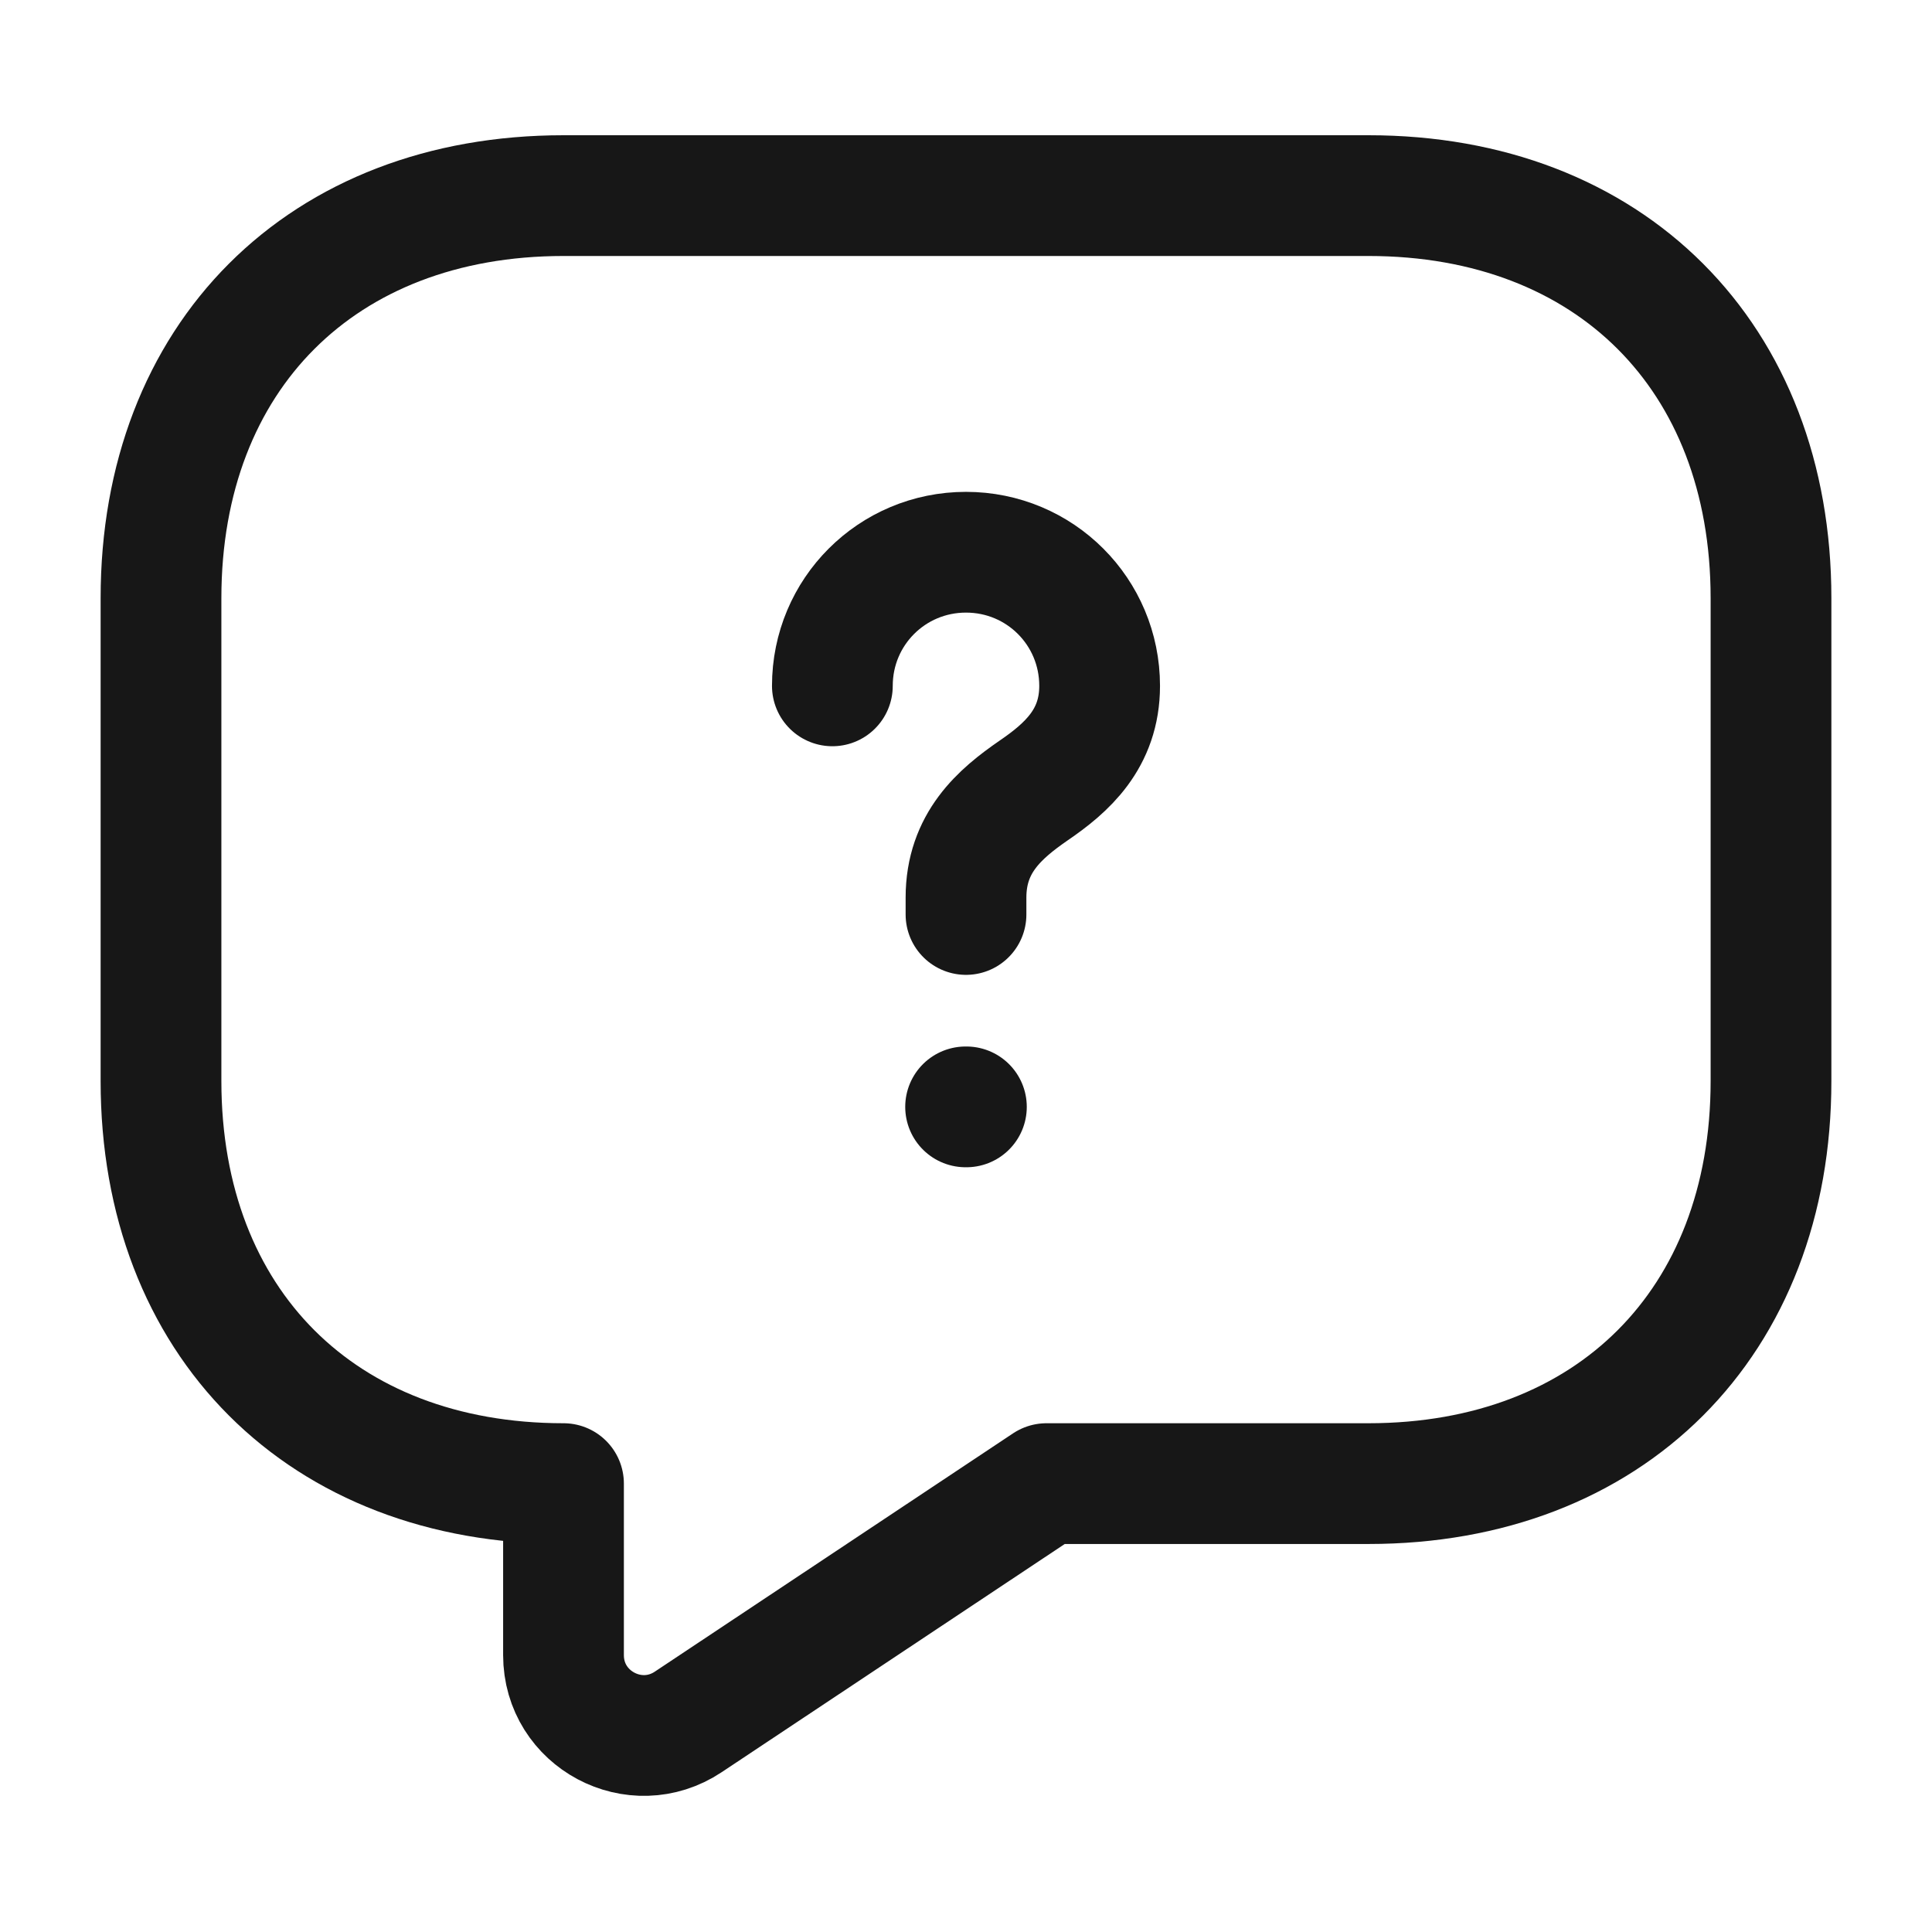
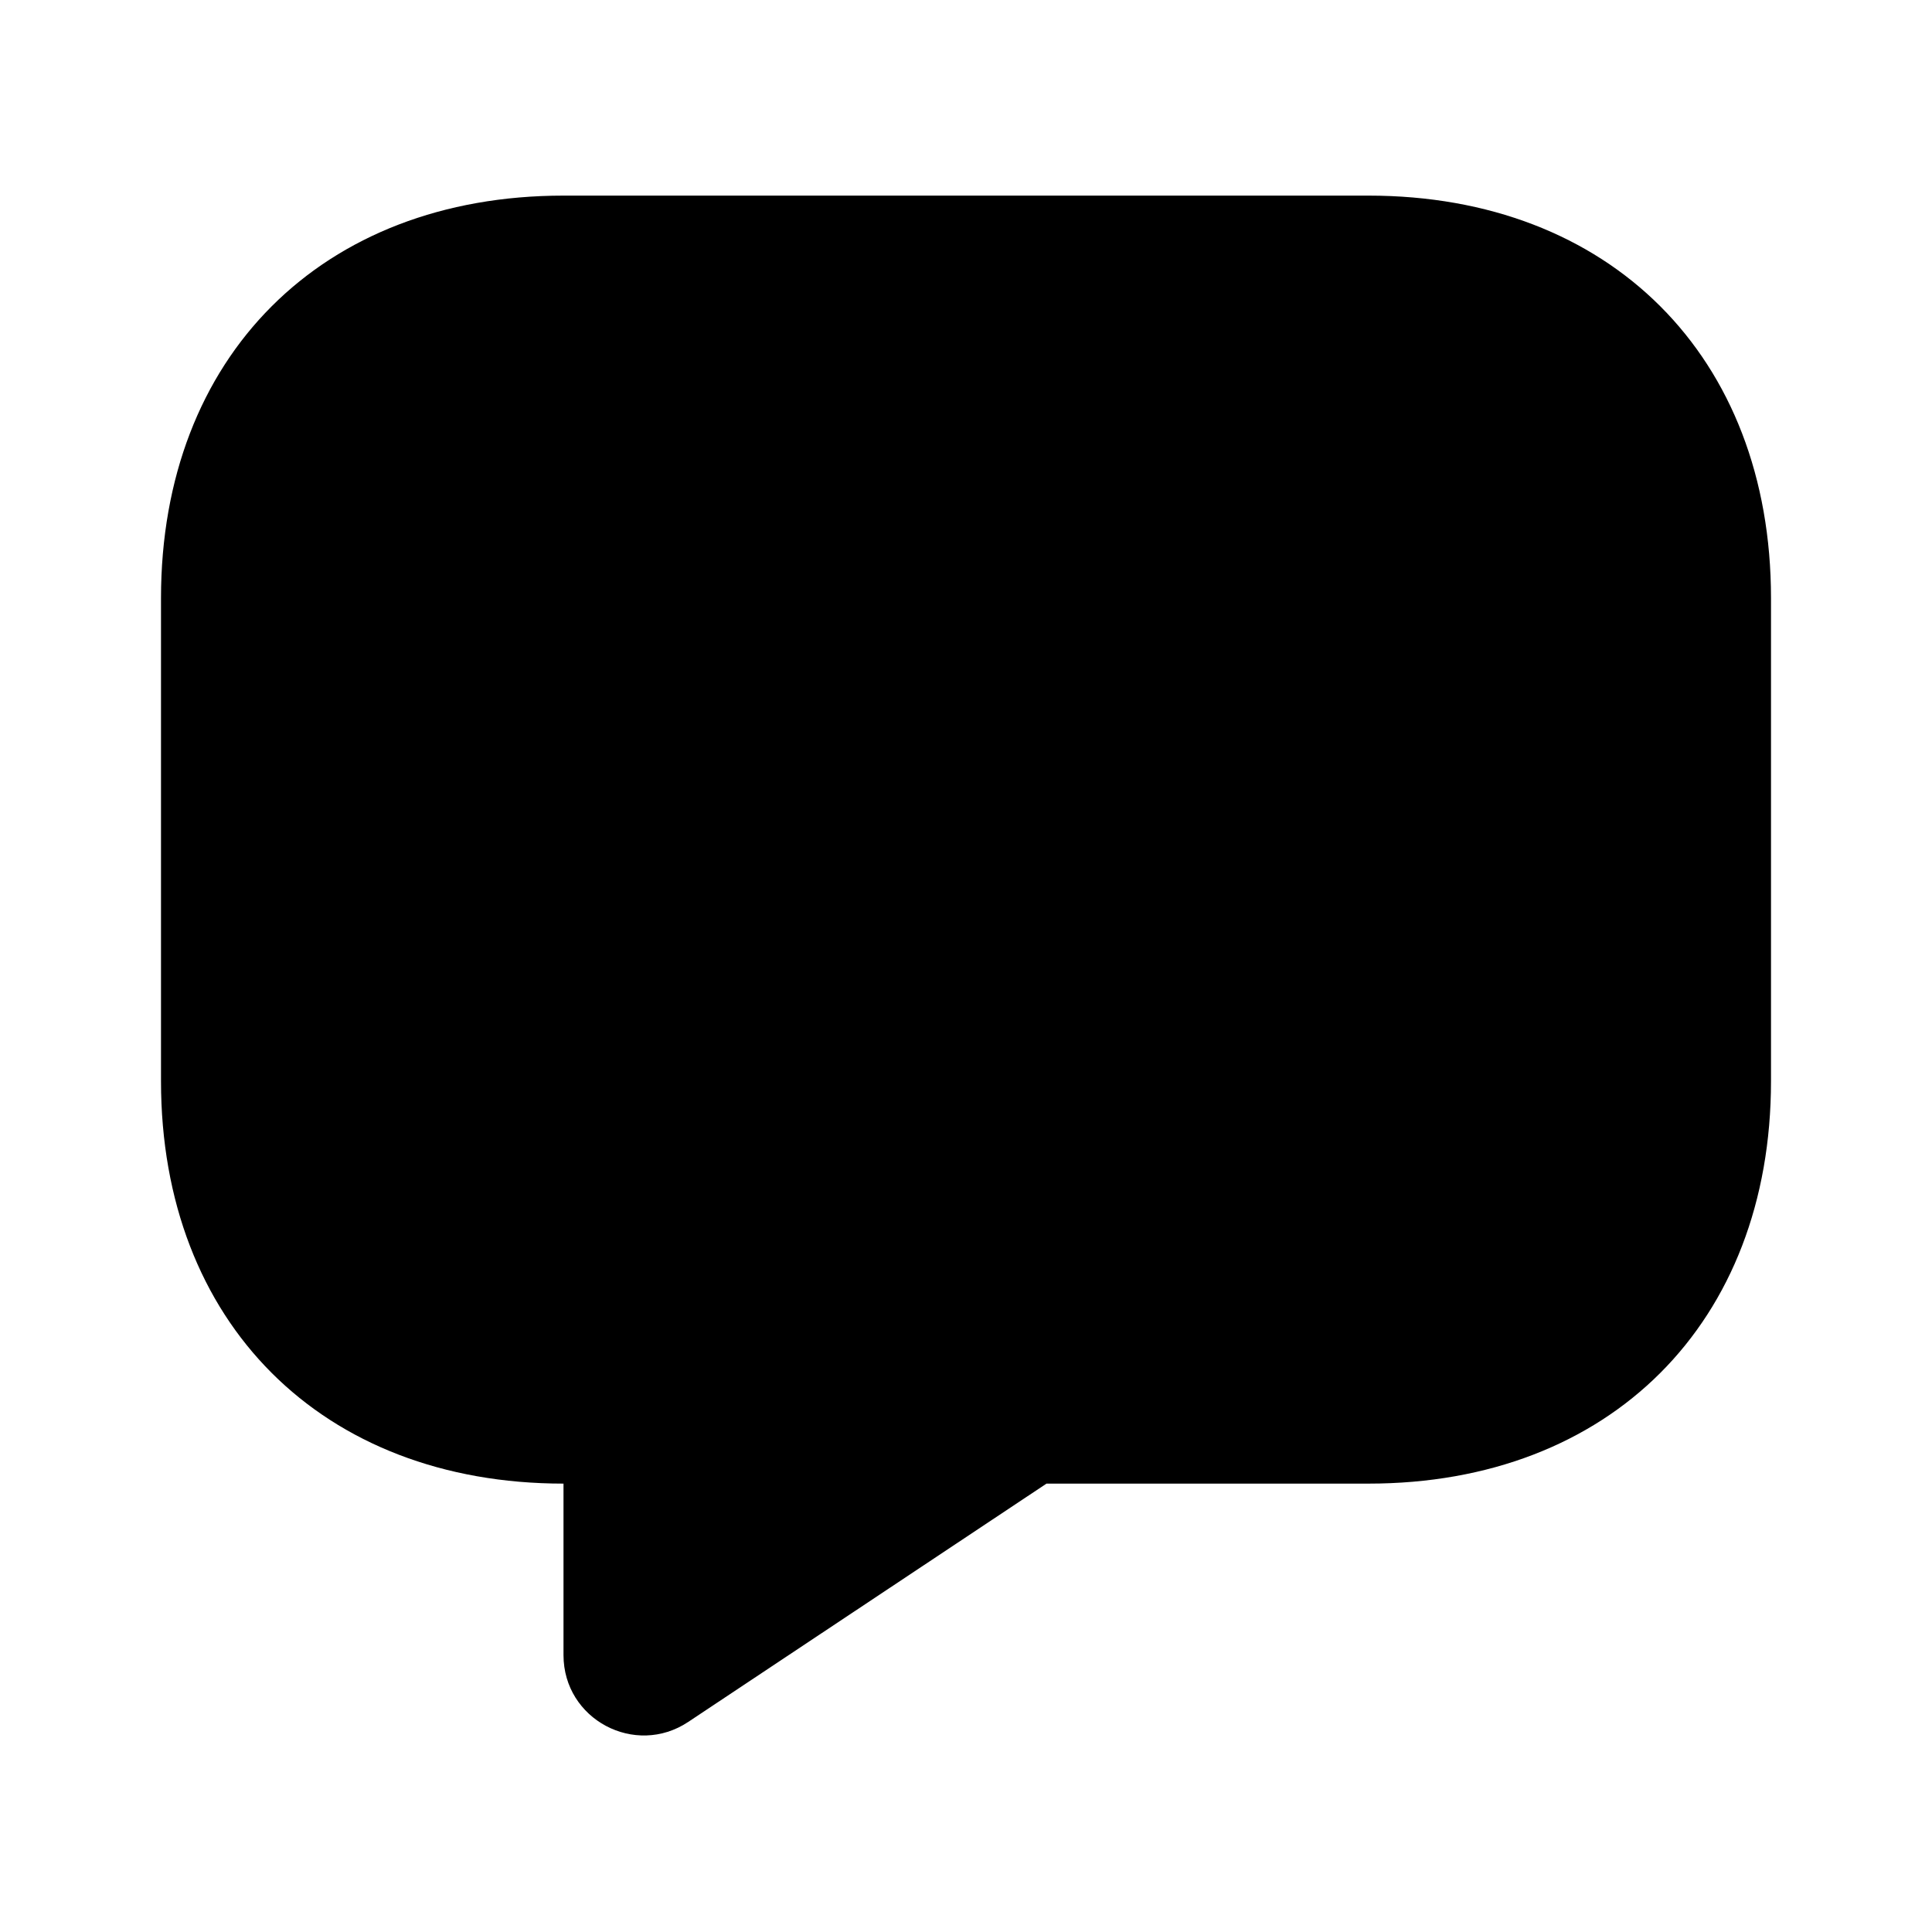
- <svg xmlns="http://www.w3.org/2000/svg" width="24" height="24" viewBox="0 0 24 24" fill="none">
-   <path d="M17 18.43H13L8.55 21.39C7.89 21.83 7 21.36 7 20.56V18.43C4 18.43 2 16.43 2 13.43V7.43C2 4.43 4 2.43 7 2.43H17C20 2.43 22 4.43 22 7.43V13.43C22 16.43 20 18.43 17 18.43Z" stroke="#171717" stroke-width="1.5" stroke-miterlimit="10" stroke-linecap="round" stroke-linejoin="round" />
-   <path d="M12 11.36V11.15C12 10.47 12.42 10.11 12.84 9.82C13.25 9.54 13.66 9.18 13.66 8.52C13.66 7.6 12.92 6.86 12 6.86C11.08 6.86 10.34 7.6 10.34 8.52" stroke="#171717" stroke-width="1.5" stroke-linecap="round" stroke-linejoin="round" />
-   <path d="M11.995 13.75H12.005" stroke="#171717" stroke-width="1.5" stroke-linecap="round" stroke-linejoin="round" />
+ <svg xmlns="http://www.w3.org/2000/svg" width="24" height="24" viewBox="0 0 24 24" fill="currentColor">
+   <path d="M17 18.43H13L8.55 21.39C7.89 21.83 7 21.36 7 20.56V18.43C4 18.43 2 16.43 2 13.43V7.43C2 4.43 4 2.43 7 2.43H17C20 2.43 22 4.43 22 7.43V13.43C22 16.43 20 18.43 17 18.43Z" stroke="" stroke-width="1.5" stroke-miterlimit="10" stroke-linecap="round" stroke-linejoin="round" />
+   <path d="M12 11.36V11.15C12 10.47 12.42 10.11 12.84 9.82C13.25 9.54 13.66 9.18 13.66 8.52C13.66 7.6 12.92 6.86 12 6.86C11.08 6.86 10.34 7.6 10.34 8.52" stroke="" stroke-width="1.5" stroke-linecap="round" stroke-linejoin="round" />
+   <path d="M11.995 13.75H12.005" stroke="" stroke-width="1.5" stroke-linecap="round" stroke-linejoin="round" />
</svg>
